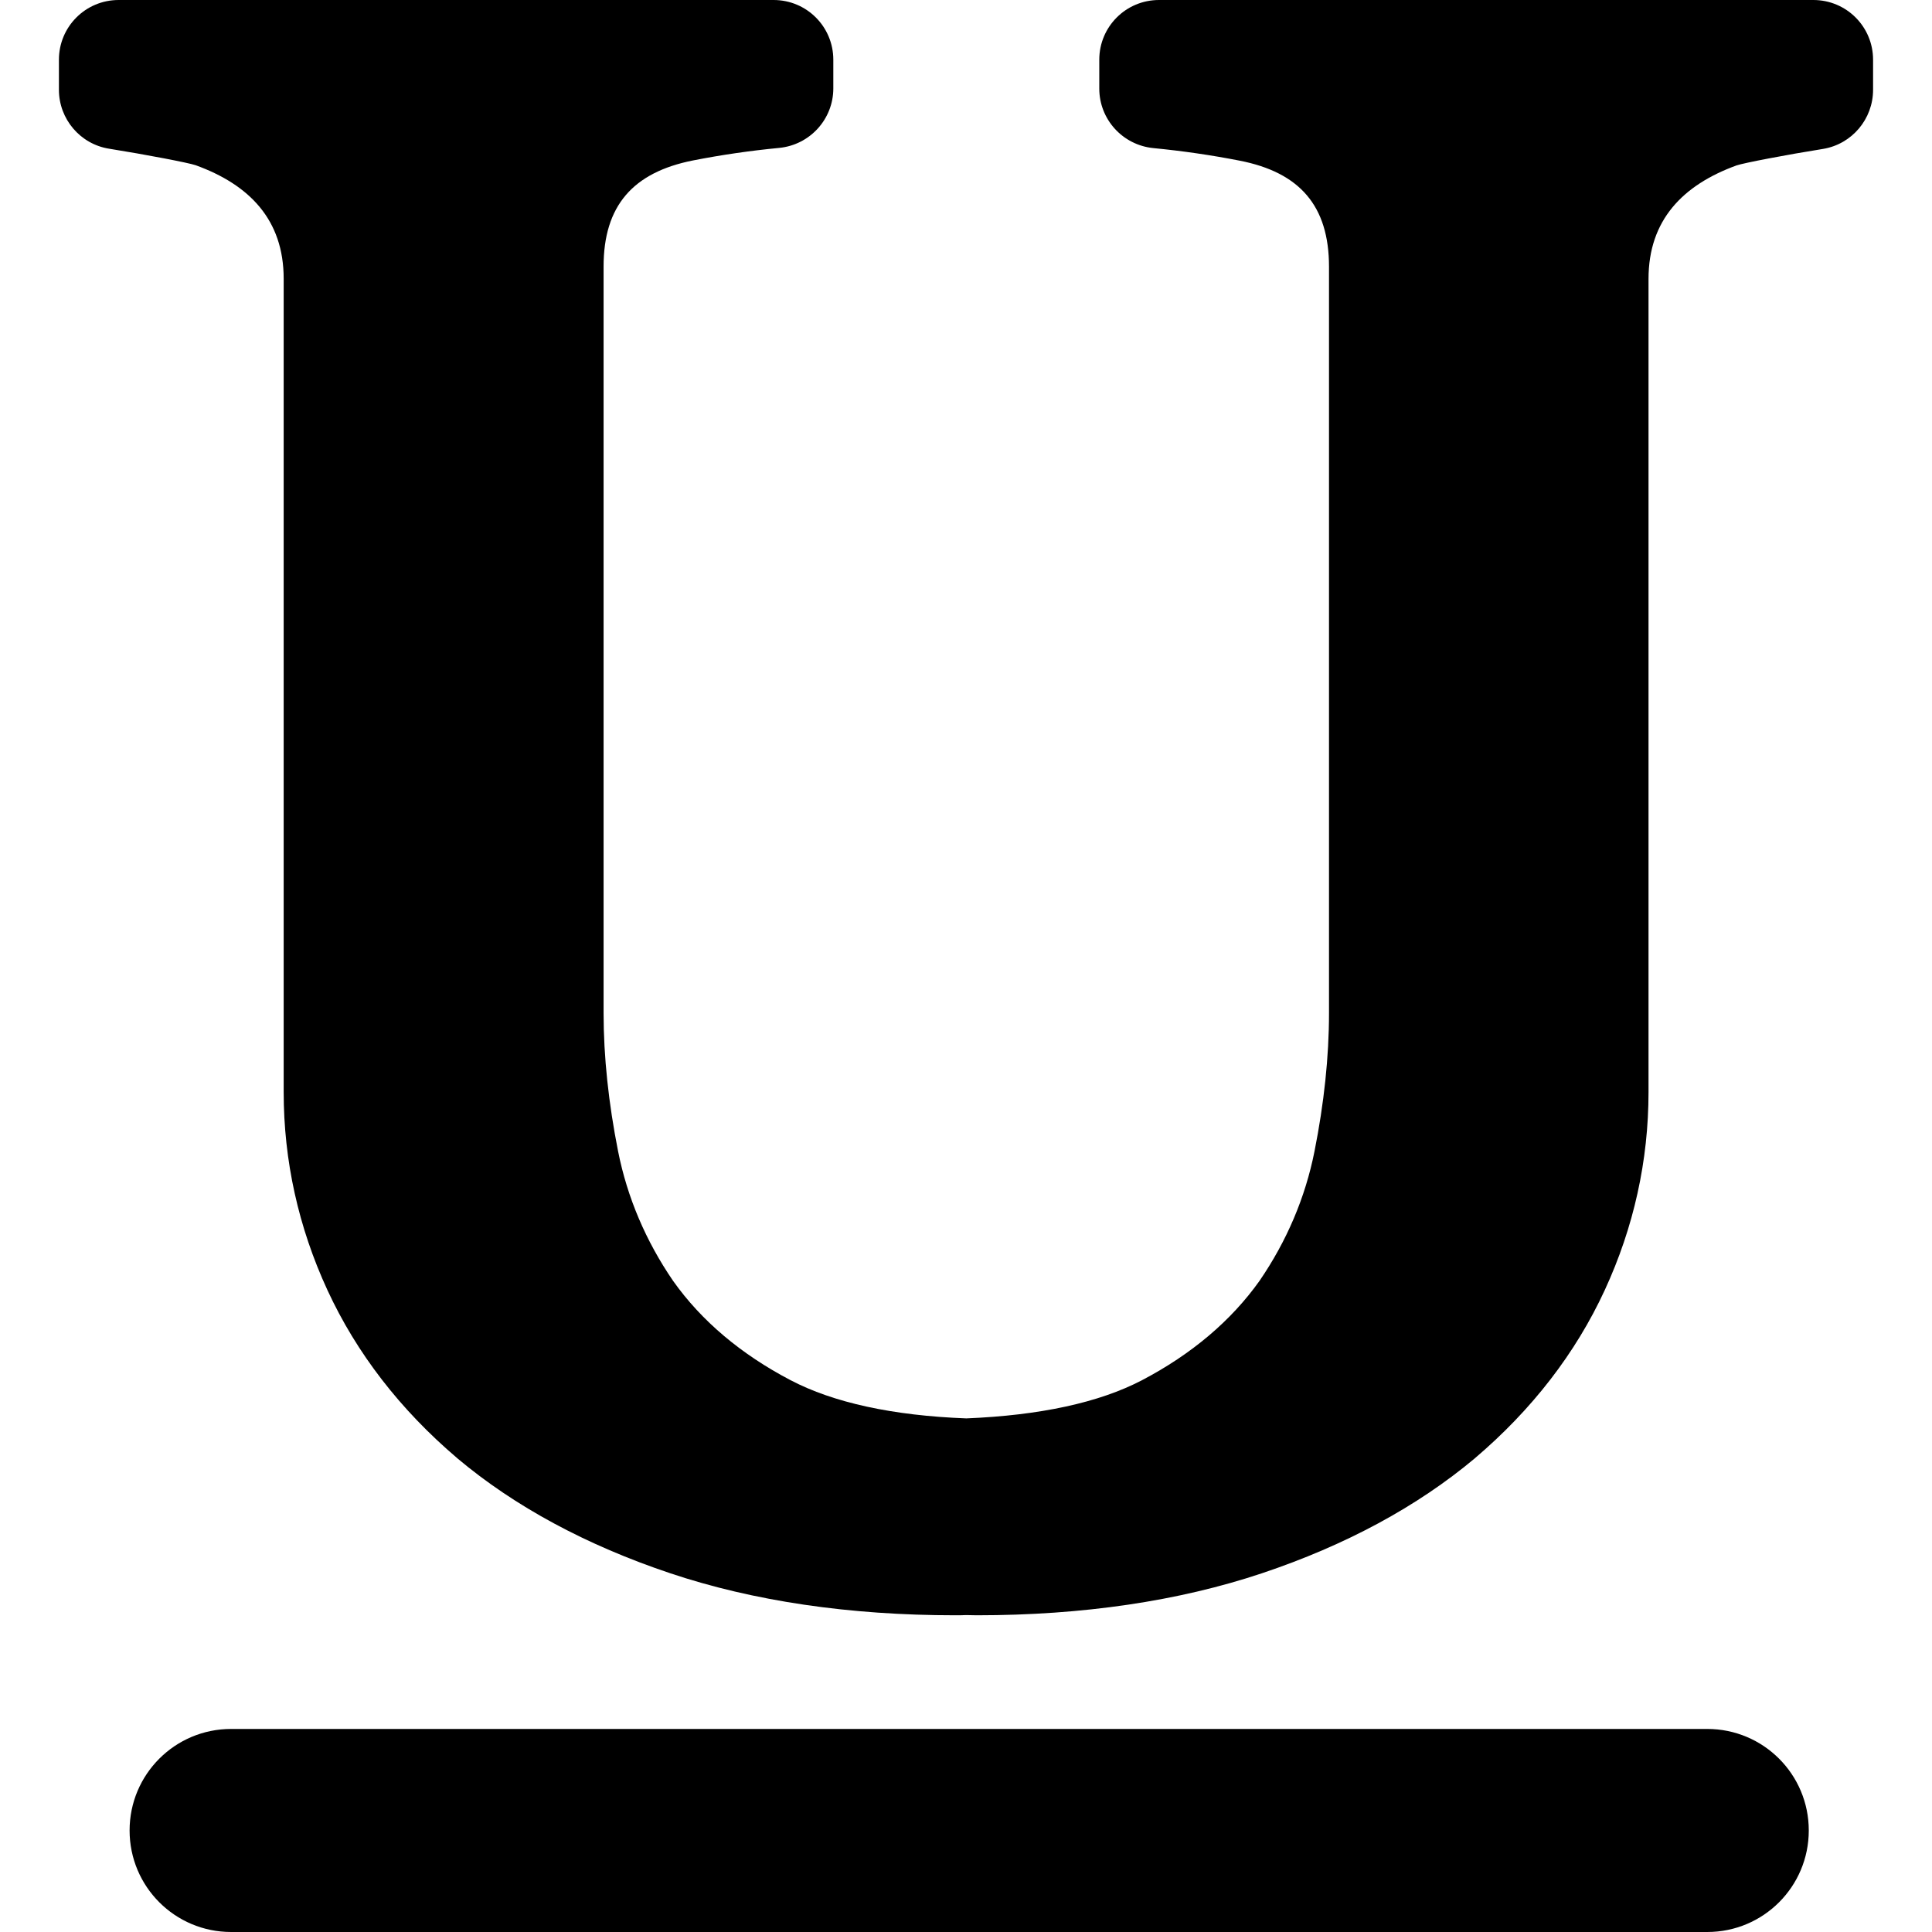
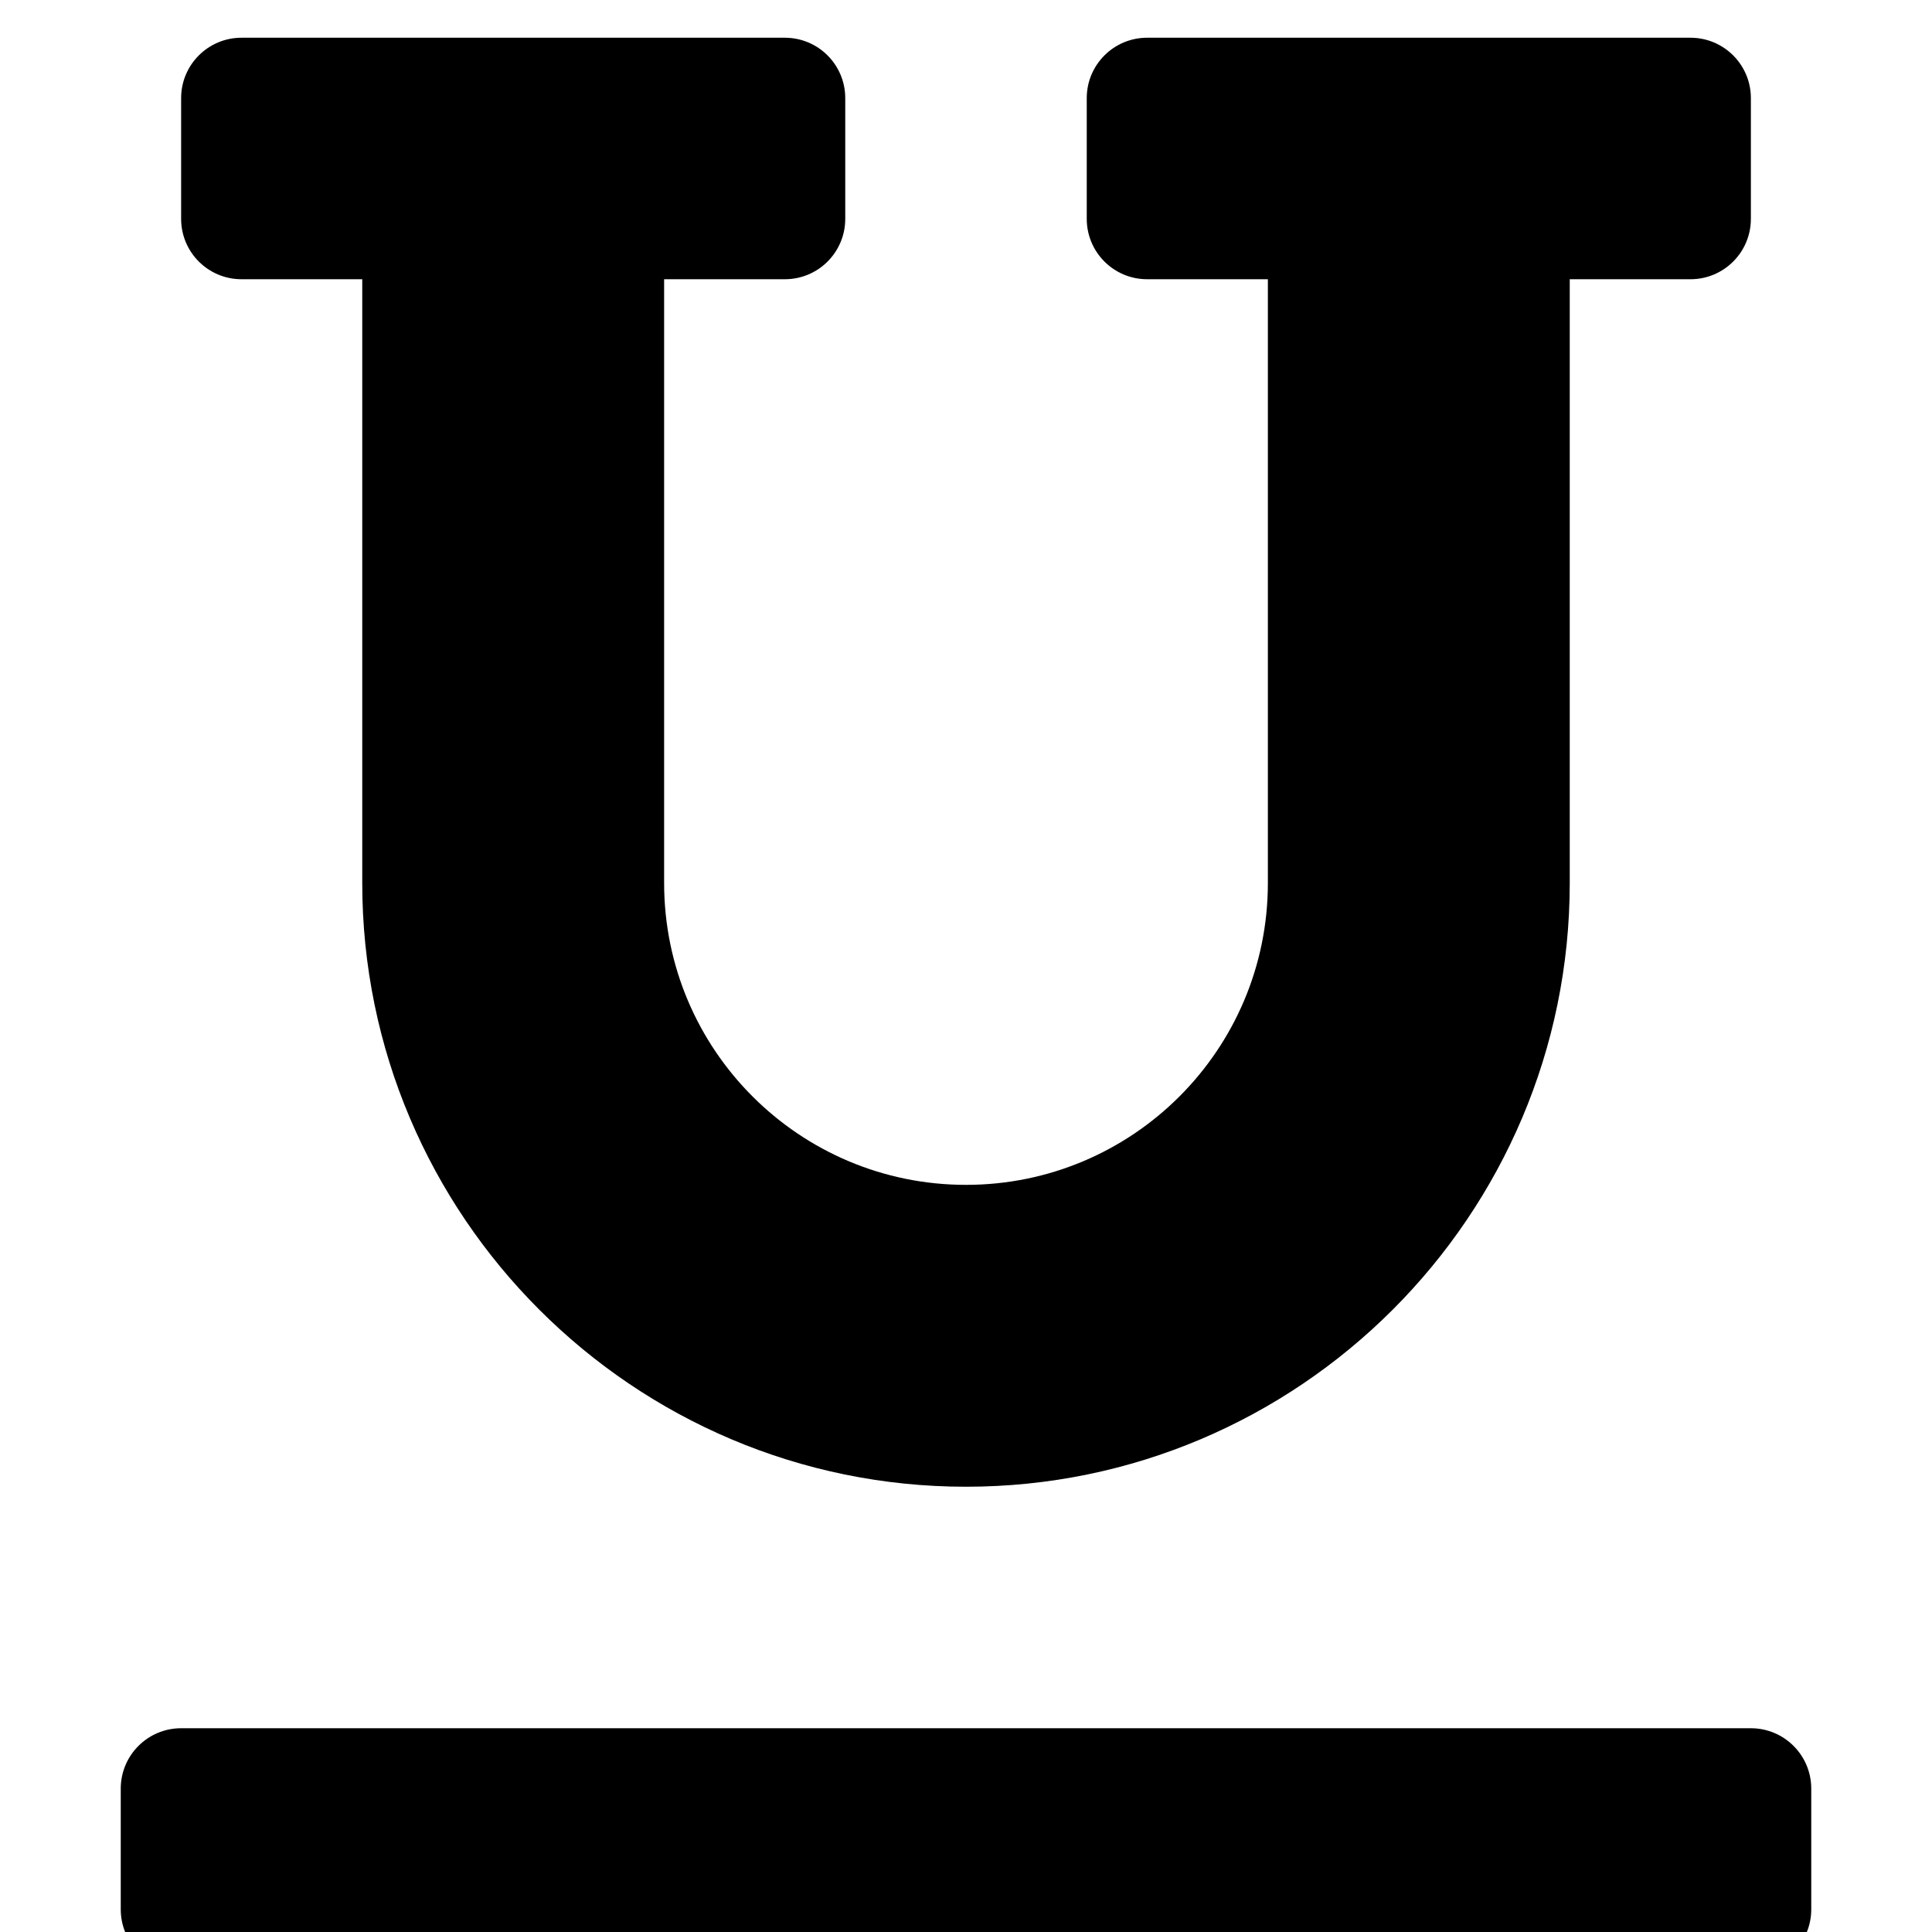
- <svg xmlns="http://www.w3.org/2000/svg" version="1.1" id="Capa_1" x="0px" y="0px" width="970.5px" height="970.5px" viewBox="0 0 970.5 970.5" style="enable-background:new 0 0 970.5 970.5;" xml:space="preserve">
-   <g>
-     <path fill="currentColor" d="M116.1,868.5c-28.2,0-51,22.8-51,51s22.8,51,51,51h741.5c28.199,0,51-22.8,51-51s-22.801-51-51-51H116.1z" />
-     <path fill="currentColor" d="M940.9,45.1c0-4.9,0-10.1,0-15.1c0-16.6-13.4-30-30-30H582.199c-16.6,0-30,13.4-30,30v14.5c0,15.5,11.801,28.4,27.201,29.9   c14.5,1.4,29,3.5,43.299,6.3c30.201,5.9,44.9,22.7,44.9,53.3v374.9c0,22-2.5,45.399-7.301,69.5c-4.6,23.1-13.898,45-27.6,65   c-14.299,20.1-34.199,36.899-59,49.899c-21.6,11.3-51.4,17.7-88.299,19.2c-37-1.4-66.7-7.9-88.3-19.2   c-24.801-13-44.7-29.7-59-49.899c-13.7-20-23-41.9-27.601-65c-4.8-24.2-7.3-47.601-7.3-69.5v-375c0-30.5,14.7-47.3,44.9-53.3   c14.3-2.8,28.699-4.9,43.3-6.3c15.399-1.5,27.2-14.4,27.2-29.9V30c0-16.6-13.4-30-30-30h-329c-16.6,0-30,13.4-30,30   c0,5,0,10.2,0,15.1c0,14.7,10.7,27.3,25.2,29.6C73,77.6,94.9,81.8,98.3,83c27,9.8,44.2,27.4,44.2,57v408.6c0,34.4,7.4,67.9,22,99.5   c14.6,31.601,36.5,60,65.2,84.4l0.1,0.1c28.8,24.2,64.8,43.601,106.9,57.7c41.8,14,90,21.101,143.2,21.101c1.7,0,3.5,0,5.399-0.101   c2,0,3.701,0.101,5.4,0.101C543.9,811.4,592,804.3,633.9,790.3c42.1-14.1,78-33.5,106.898-57.7l0.102-0.1   c28.699-24.4,50.6-52.8,65.199-84.4c14.6-31.6,22-65.1,22-99.5V140.1c0-29.6,17.301-47.2,44.199-57c3.4-1.2,25.301-5.4,43.5-8.3   C930.299,72.4,940.9,59.8,940.9,45.1z" />
-   </g>
-   <g>
- </g>
-   <g>
- </g>
-   <g>
- </g>
-   <g>
- </g>
-   <g>
- </g>
-   <g>
- </g>
-   <g>
- </g>
-   <g>
- </g>
-   <g>
- </g>
-   <g>
- </g>
-   <g>
- </g>
-   <g>
- </g>
-   <g>
- </g>
-   <g>
- </g>
-   <g>
- </g>
+ <svg xmlns="http://www.w3.org/2000/svg" width="512px" height="512px" viewBox="-32 -10 512 512">
+   <path fill="currentColor" d="M32 64h32v160c0 88.22 71.78 160 160 160s160-71.78 160-160V64h32a16 16 0 0 0 16-16V16a16 16 0 0 0-16-16H272a16 16 0 0 0-16 16v32a16 16 0 0 0 16 16h32v160a80 80 0 0 1-160 0V64h32a16 16 0 0 0 16-16V16a16 16 0 0 0-16-16H32a16 16 0 0 0-16 16v32a16 16 0 0 0 16 16zm400 384H16a16 16 0 0 0-16 16v32a16 16 0 0 0 16 16h416a16 16 0 0 0 16-16v-32a16 16 0 0 0-16-16z" />
</svg>
